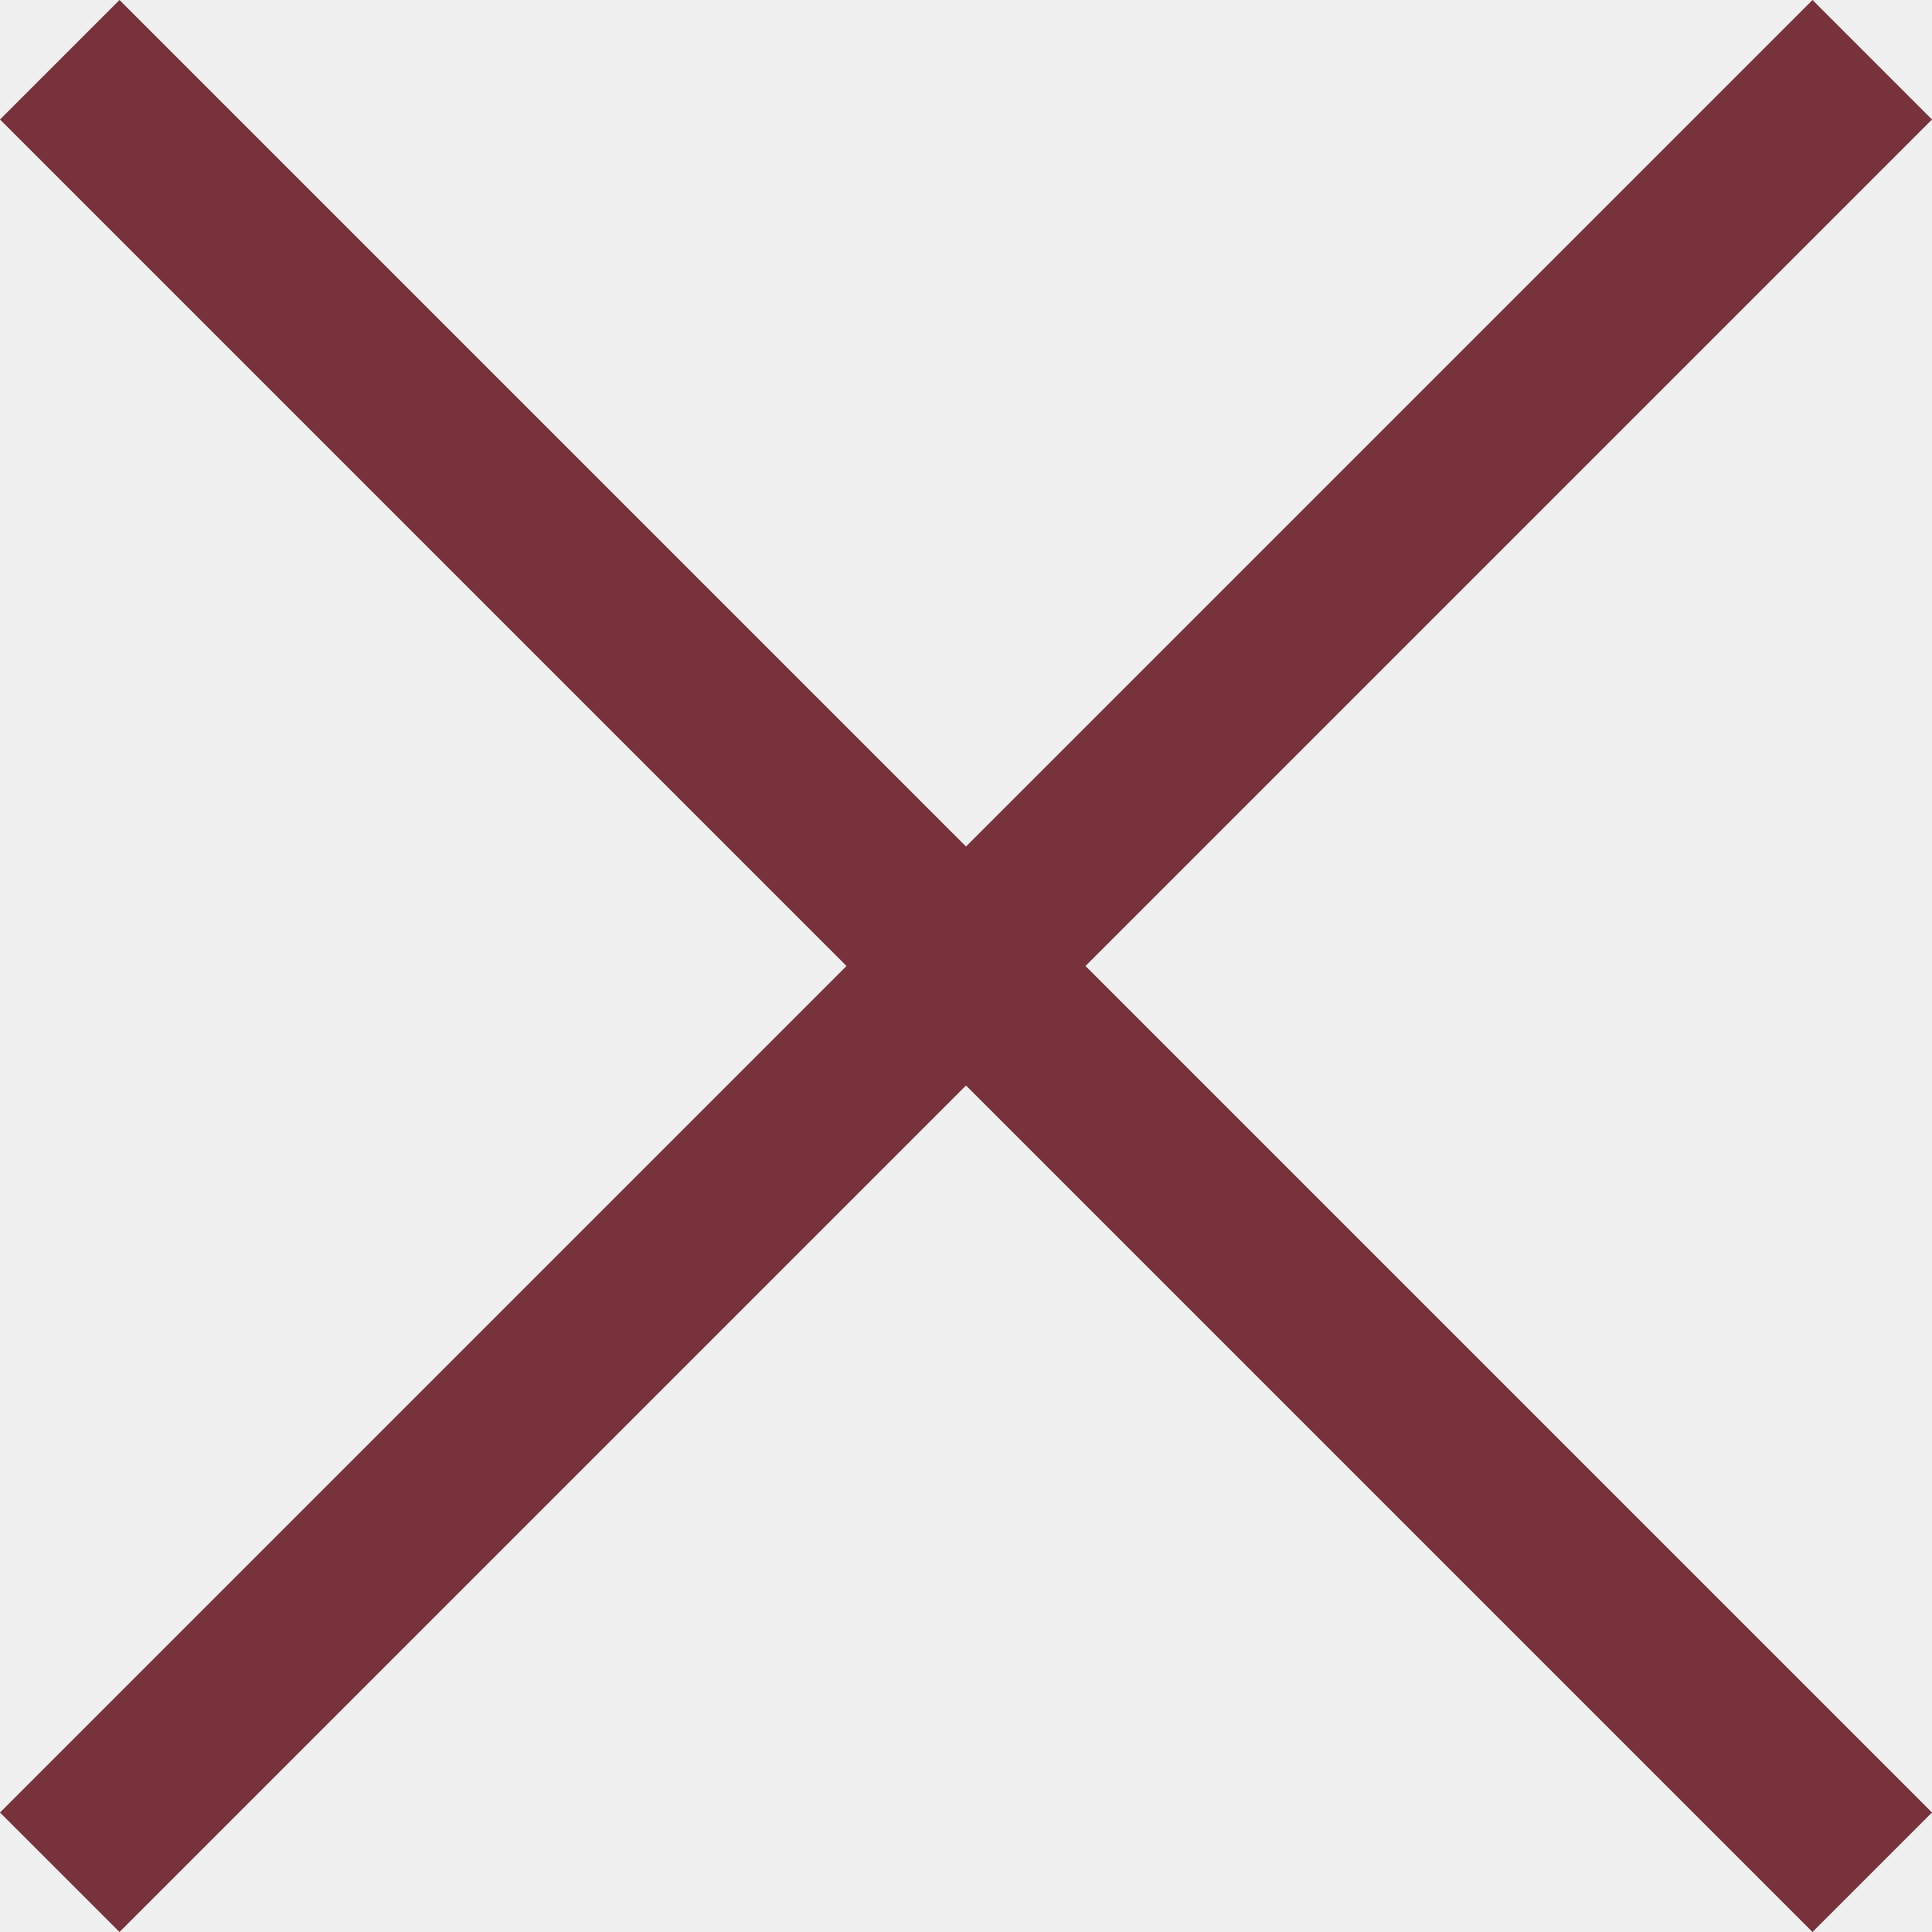
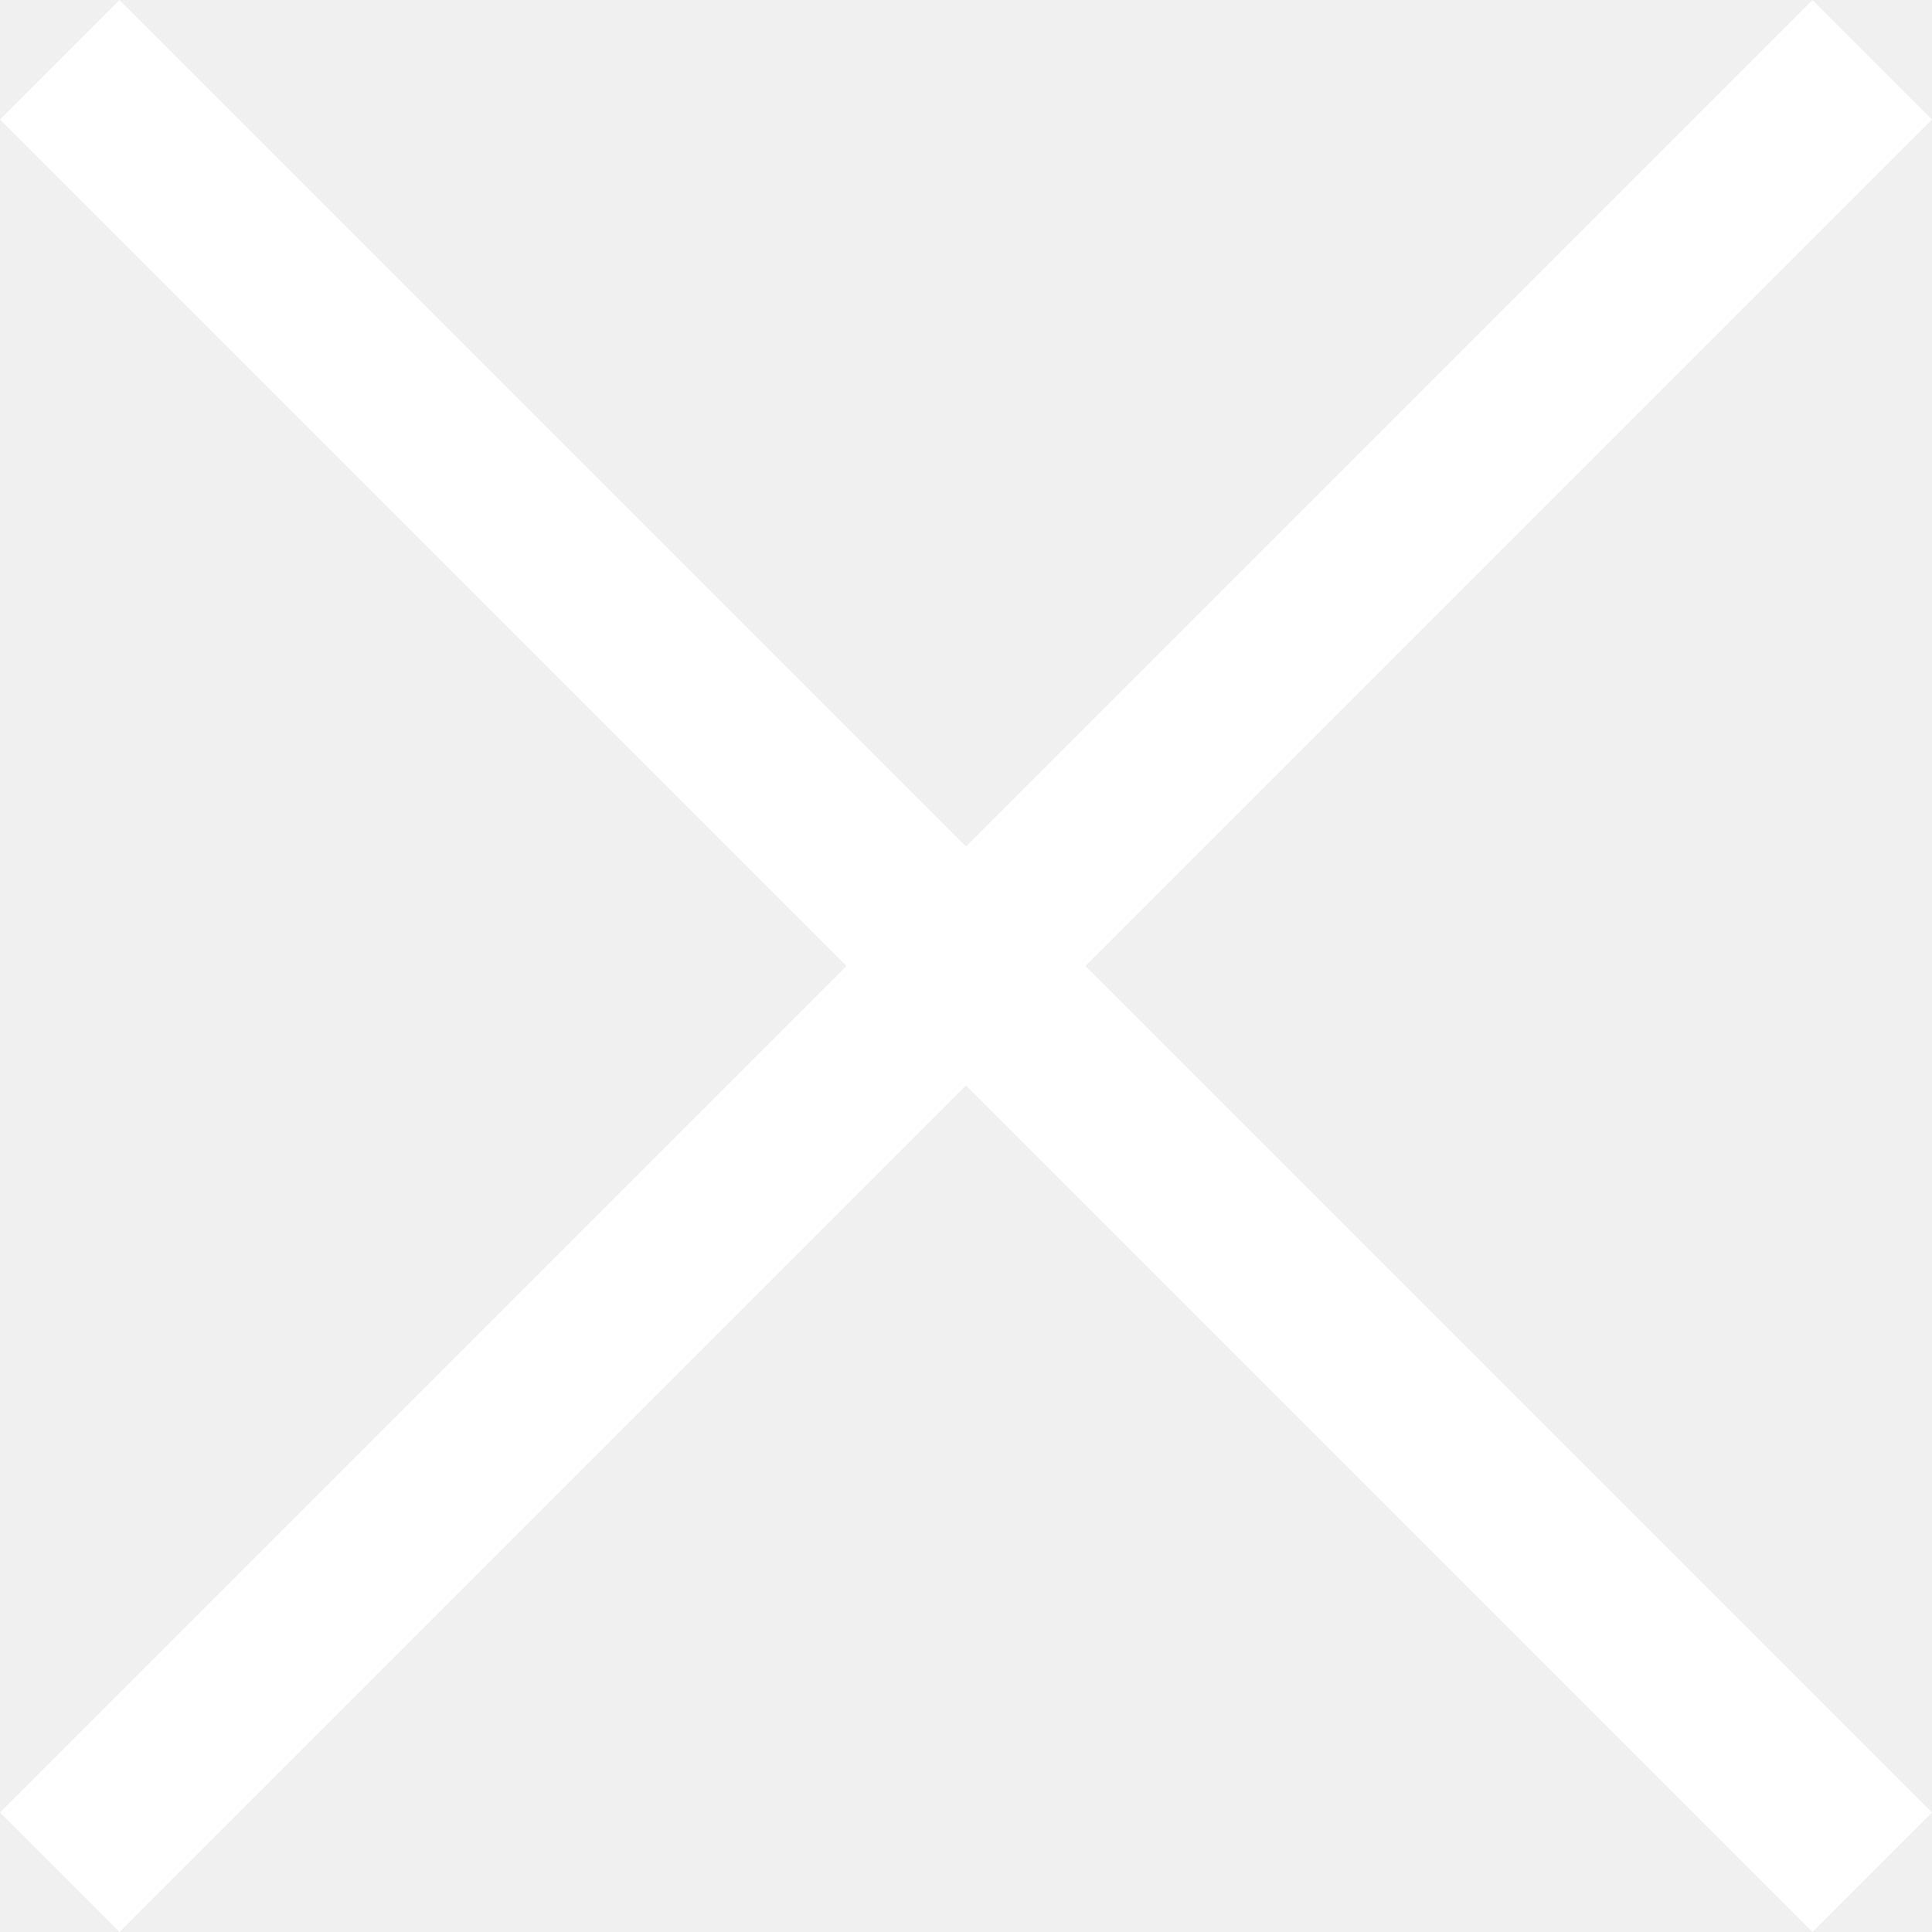
<svg xmlns="http://www.w3.org/2000/svg" version="1.1" id="Layer_1" x="0px" y="0px" viewBox="0 0 342.947 342.947" style="enable-background:new 0 0 342.947 342.947;" xml:space="preserve">
-   <polygon points="342.947,21.213 321.734,0 171.473,150.26 21.213,0 0,21.213 150.26,171.473 0,321.734 21.213,342.947   171.473,192.686 321.734,342.947 342.947,321.734 192.686,171.473 " fill="#77323b" />
+   <polygon points="342.947,21.213 321.734,0 171.473,150.26 21.213,0 0,21.213 150.26,171.473 0,321.734 21.213,342.947   171.473,192.686 321.734,342.947 342.947,321.734 192.686,171.473 " fill="#ffffff" />
</svg>
